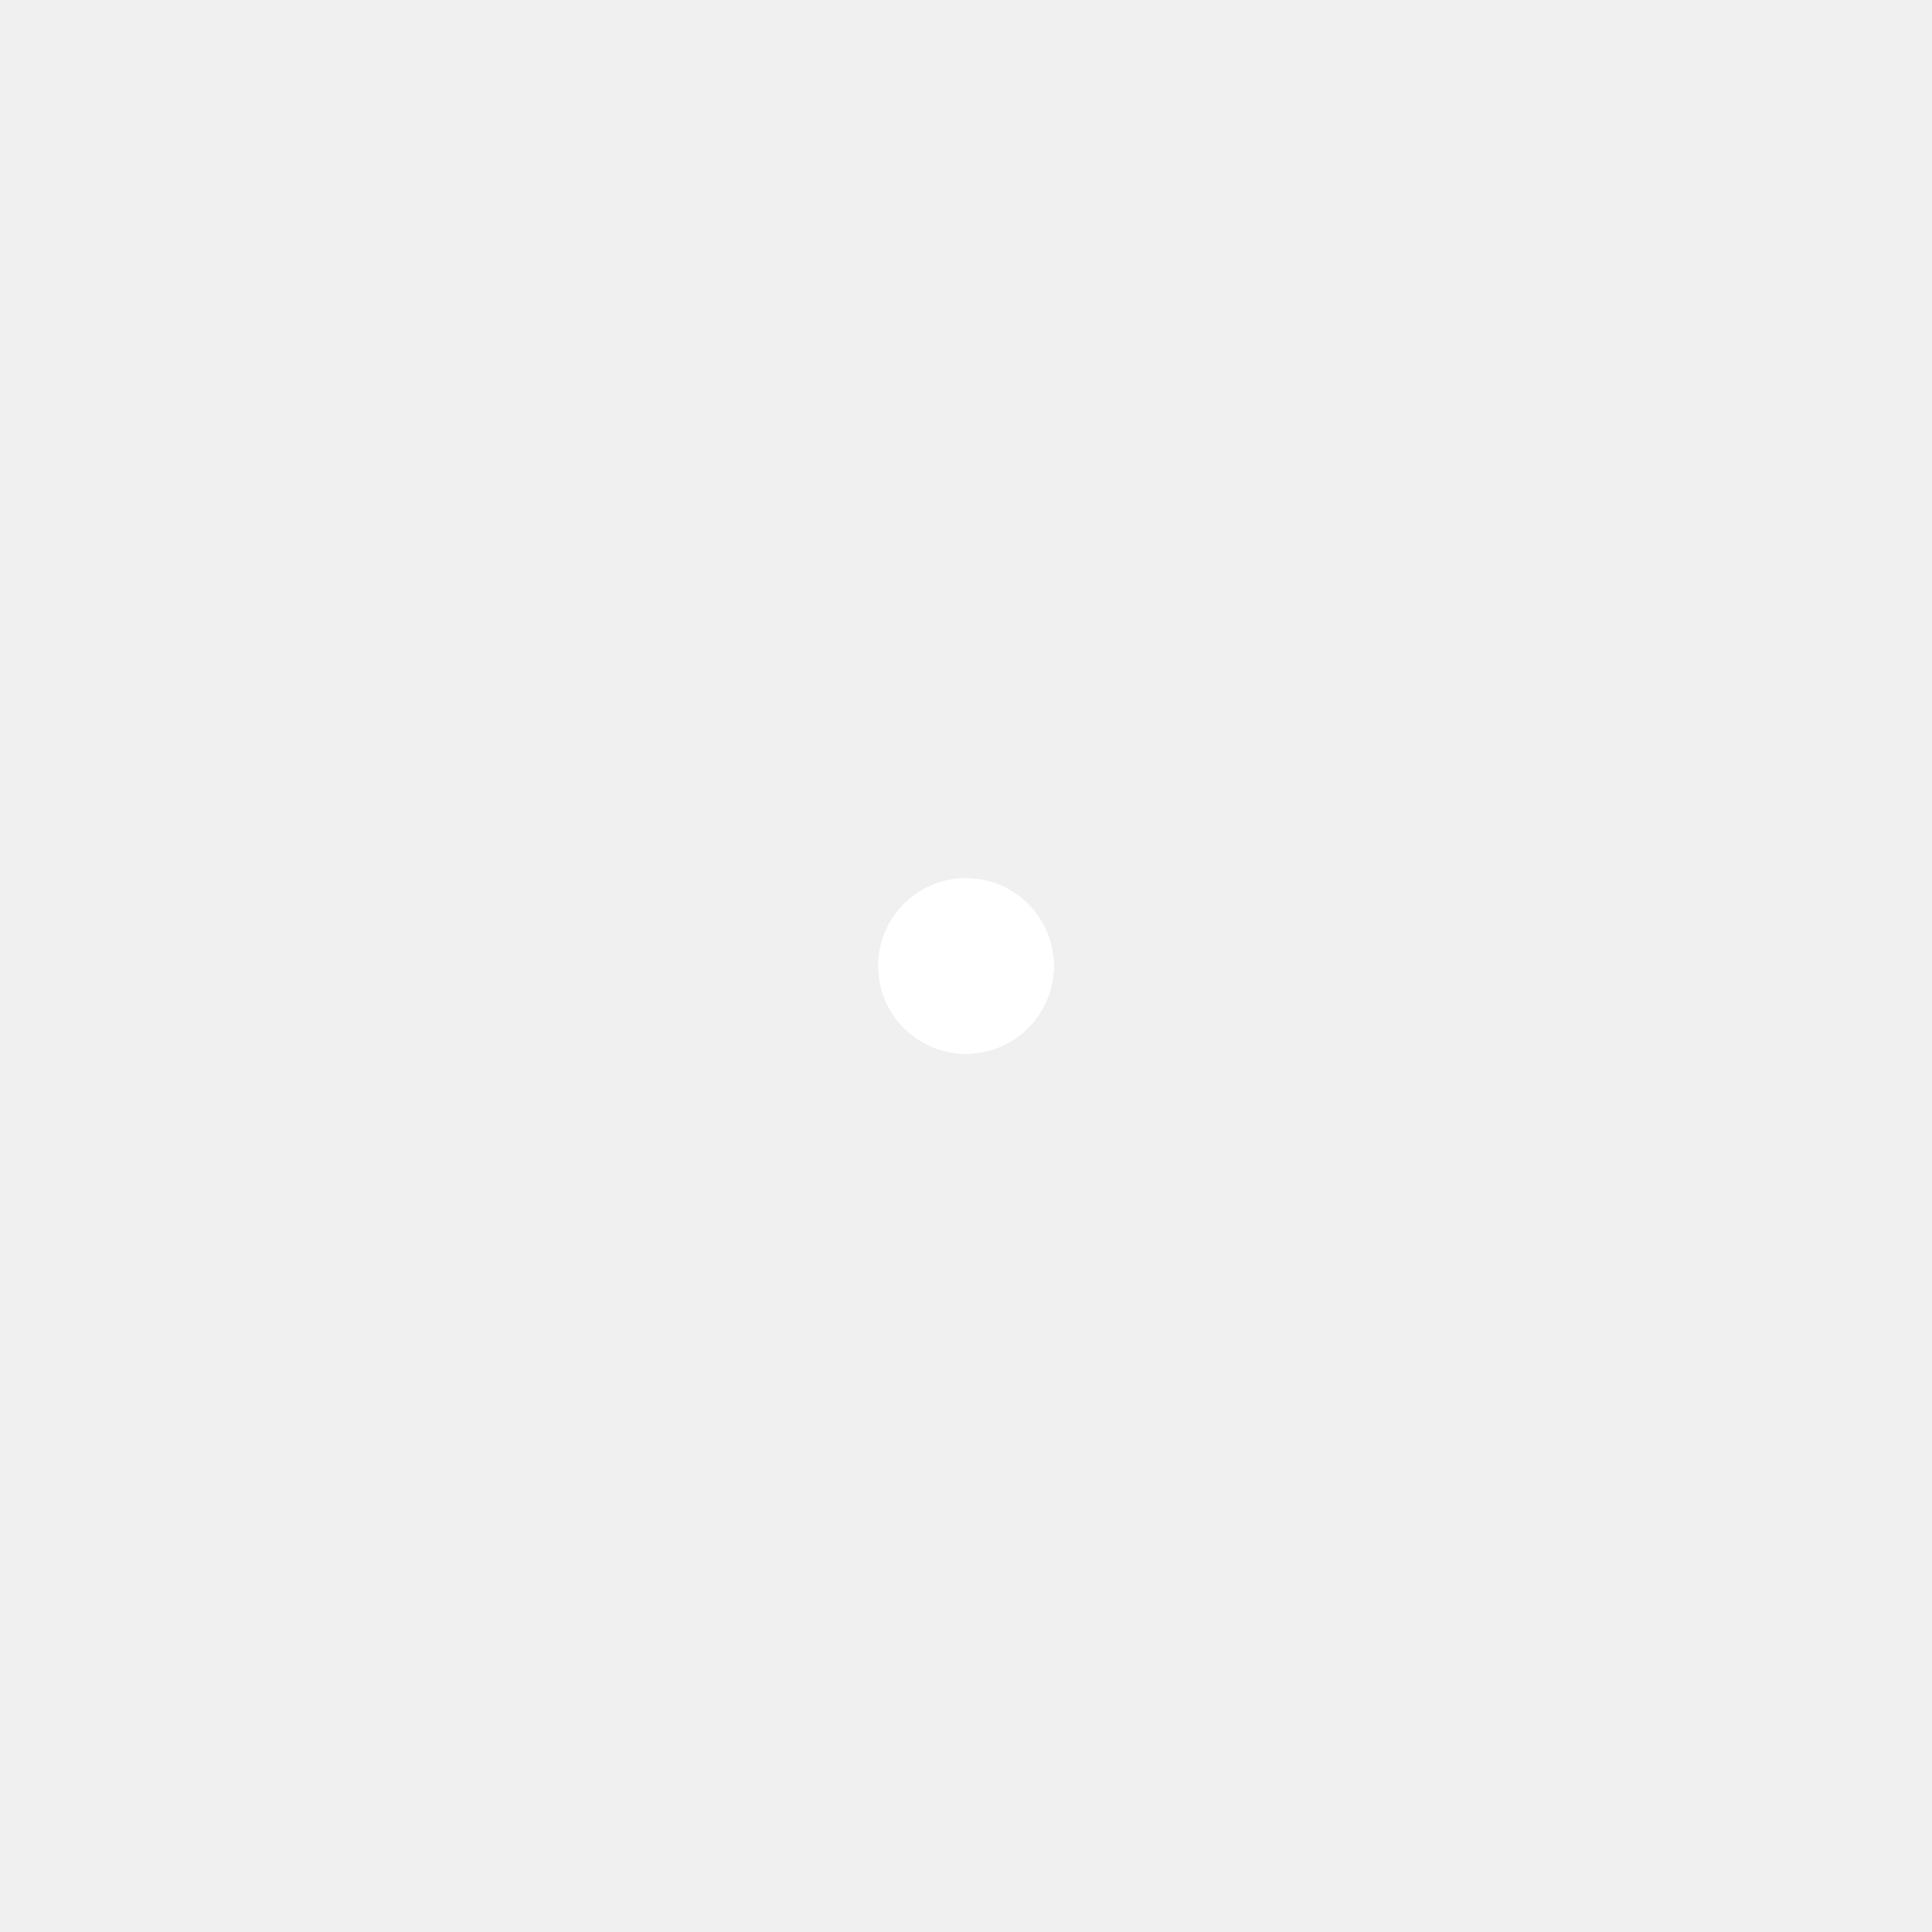
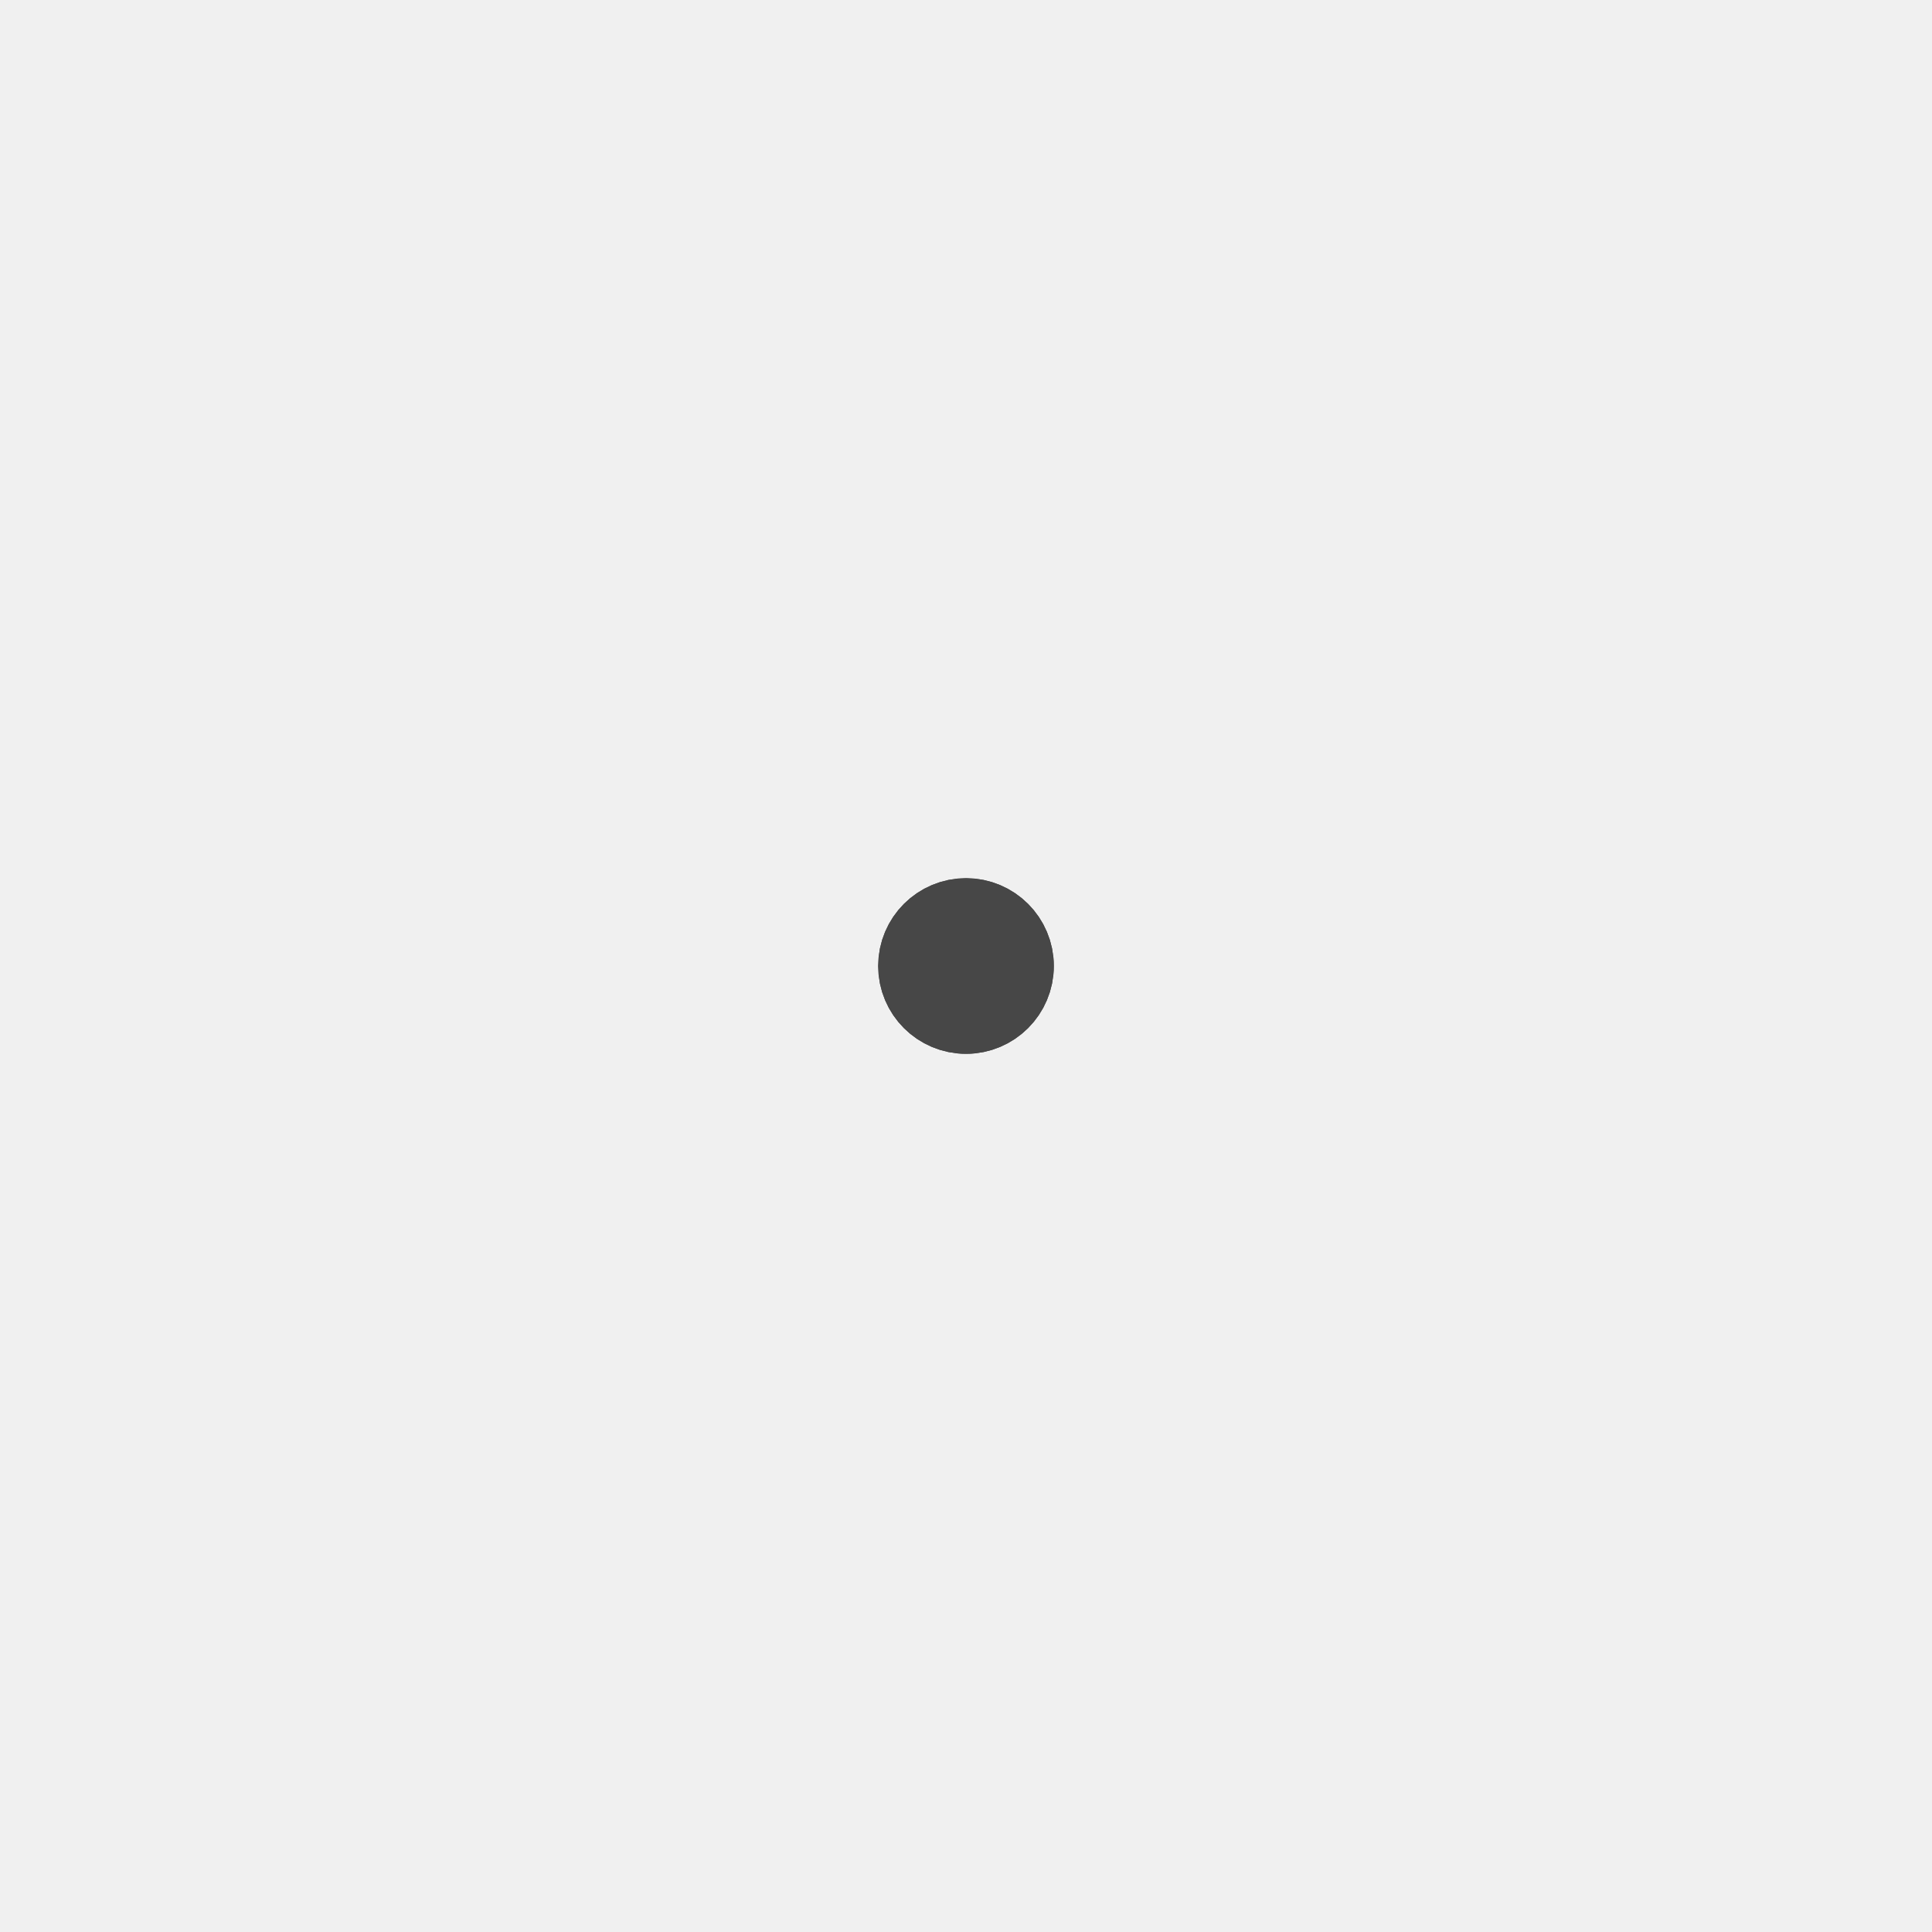
- <svg xmlns="http://www.w3.org/2000/svg" width="44" height="44" viewBox="0 0 44 44" stroke="#fff">
+ <svg xmlns="http://www.w3.org/2000/svg" width="44" height="44" viewBox="0 0 44 44" stroke="#474747">
  <g fill="none" fill-rule="evenodd" stroke-width="2">
    <circle cx="22" cy="22" r="1">
      <animate attributeName="r" begin="0s" dur="1.8s" values="1; 20" calcMode="spline" keyTimes="0; 1" keySplines="0.165, 0.84, 0.44, 1" repeatCount="indefinite" />
      <animate attributeName="stroke-opacity" begin="0s" dur="1.8s" values="1; 0" calcMode="spline" keyTimes="0; 1" keySplines="0.3, 0.61, 0.355, 1" repeatCount="indefinite" />
    </circle>
    <circle cx="22" cy="22" r="1">
      <animate attributeName="r" begin="-0.9s" dur="1.8s" values="1; 20" calcMode="spline" keyTimes="0; 1" keySplines="0.165, 0.84, 0.44, 1" repeatCount="indefinite" />
      <animate attributeName="stroke-opacity" begin="-0.9s" dur="1.8s" values="1; 0" calcMode="spline" keyTimes="0; 1" keySplines="0.3, 0.61, 0.355, 1" repeatCount="indefinite" />
    </circle>
  </g>
</svg>
